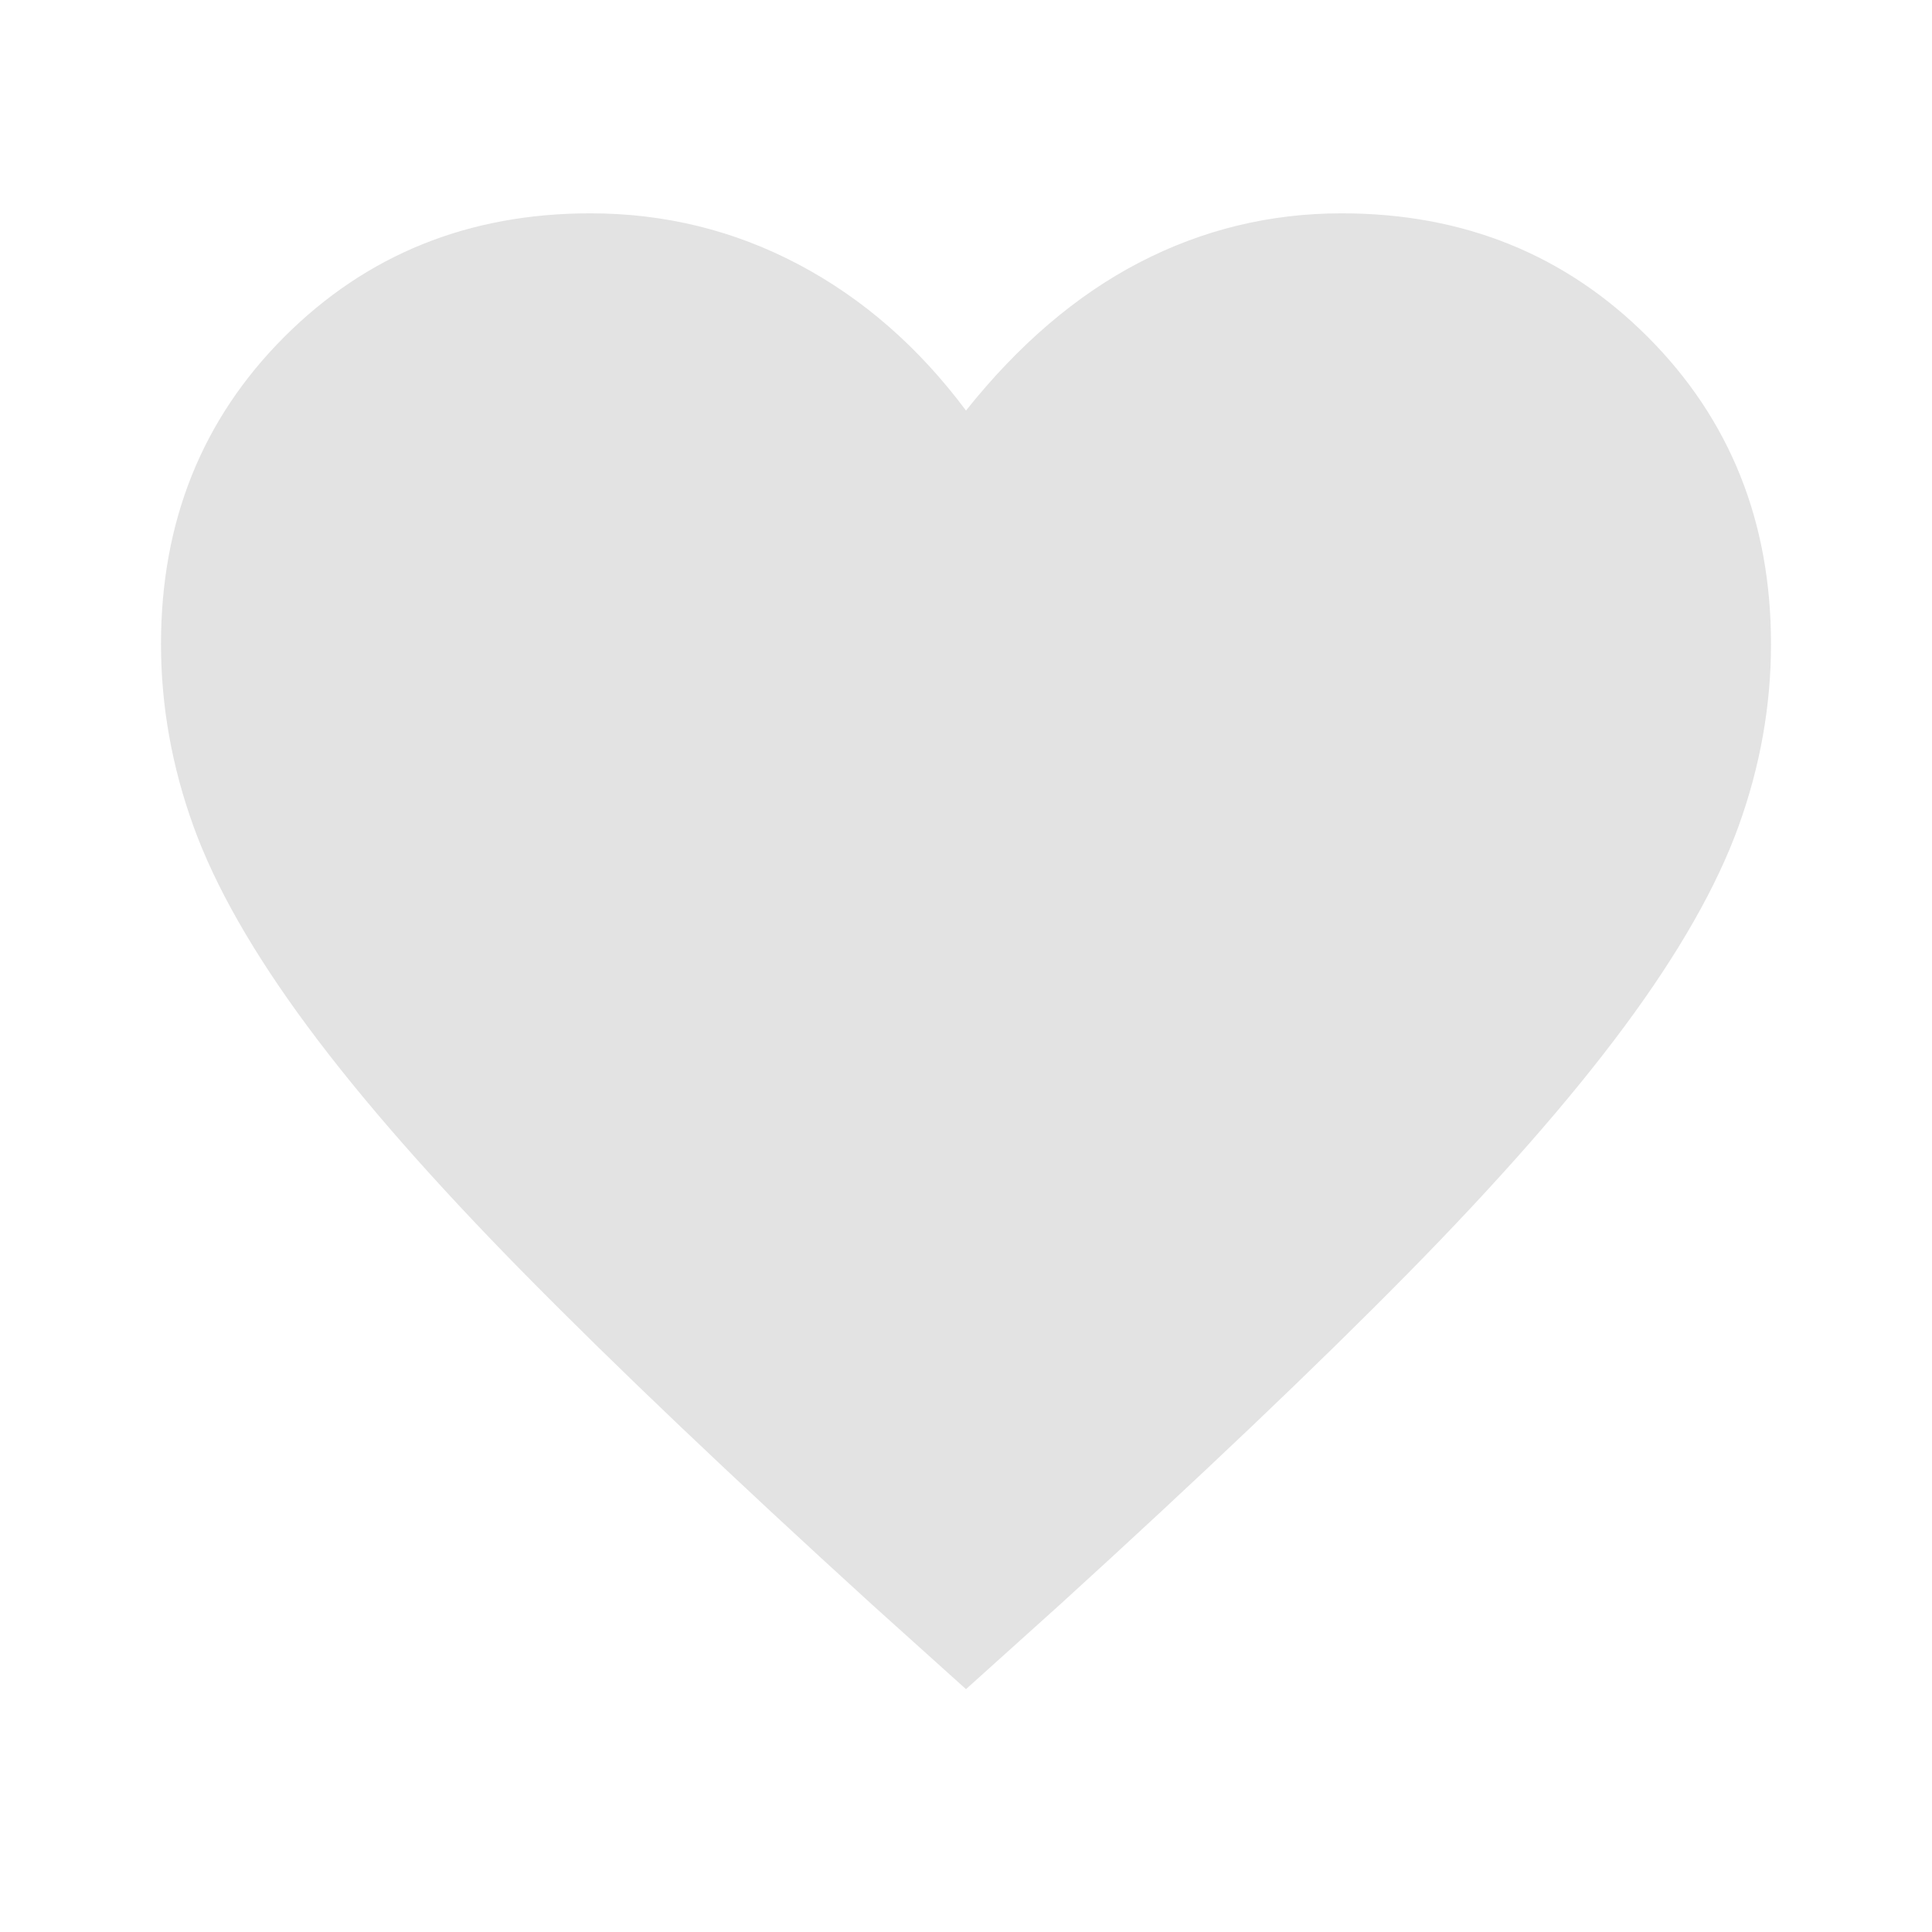
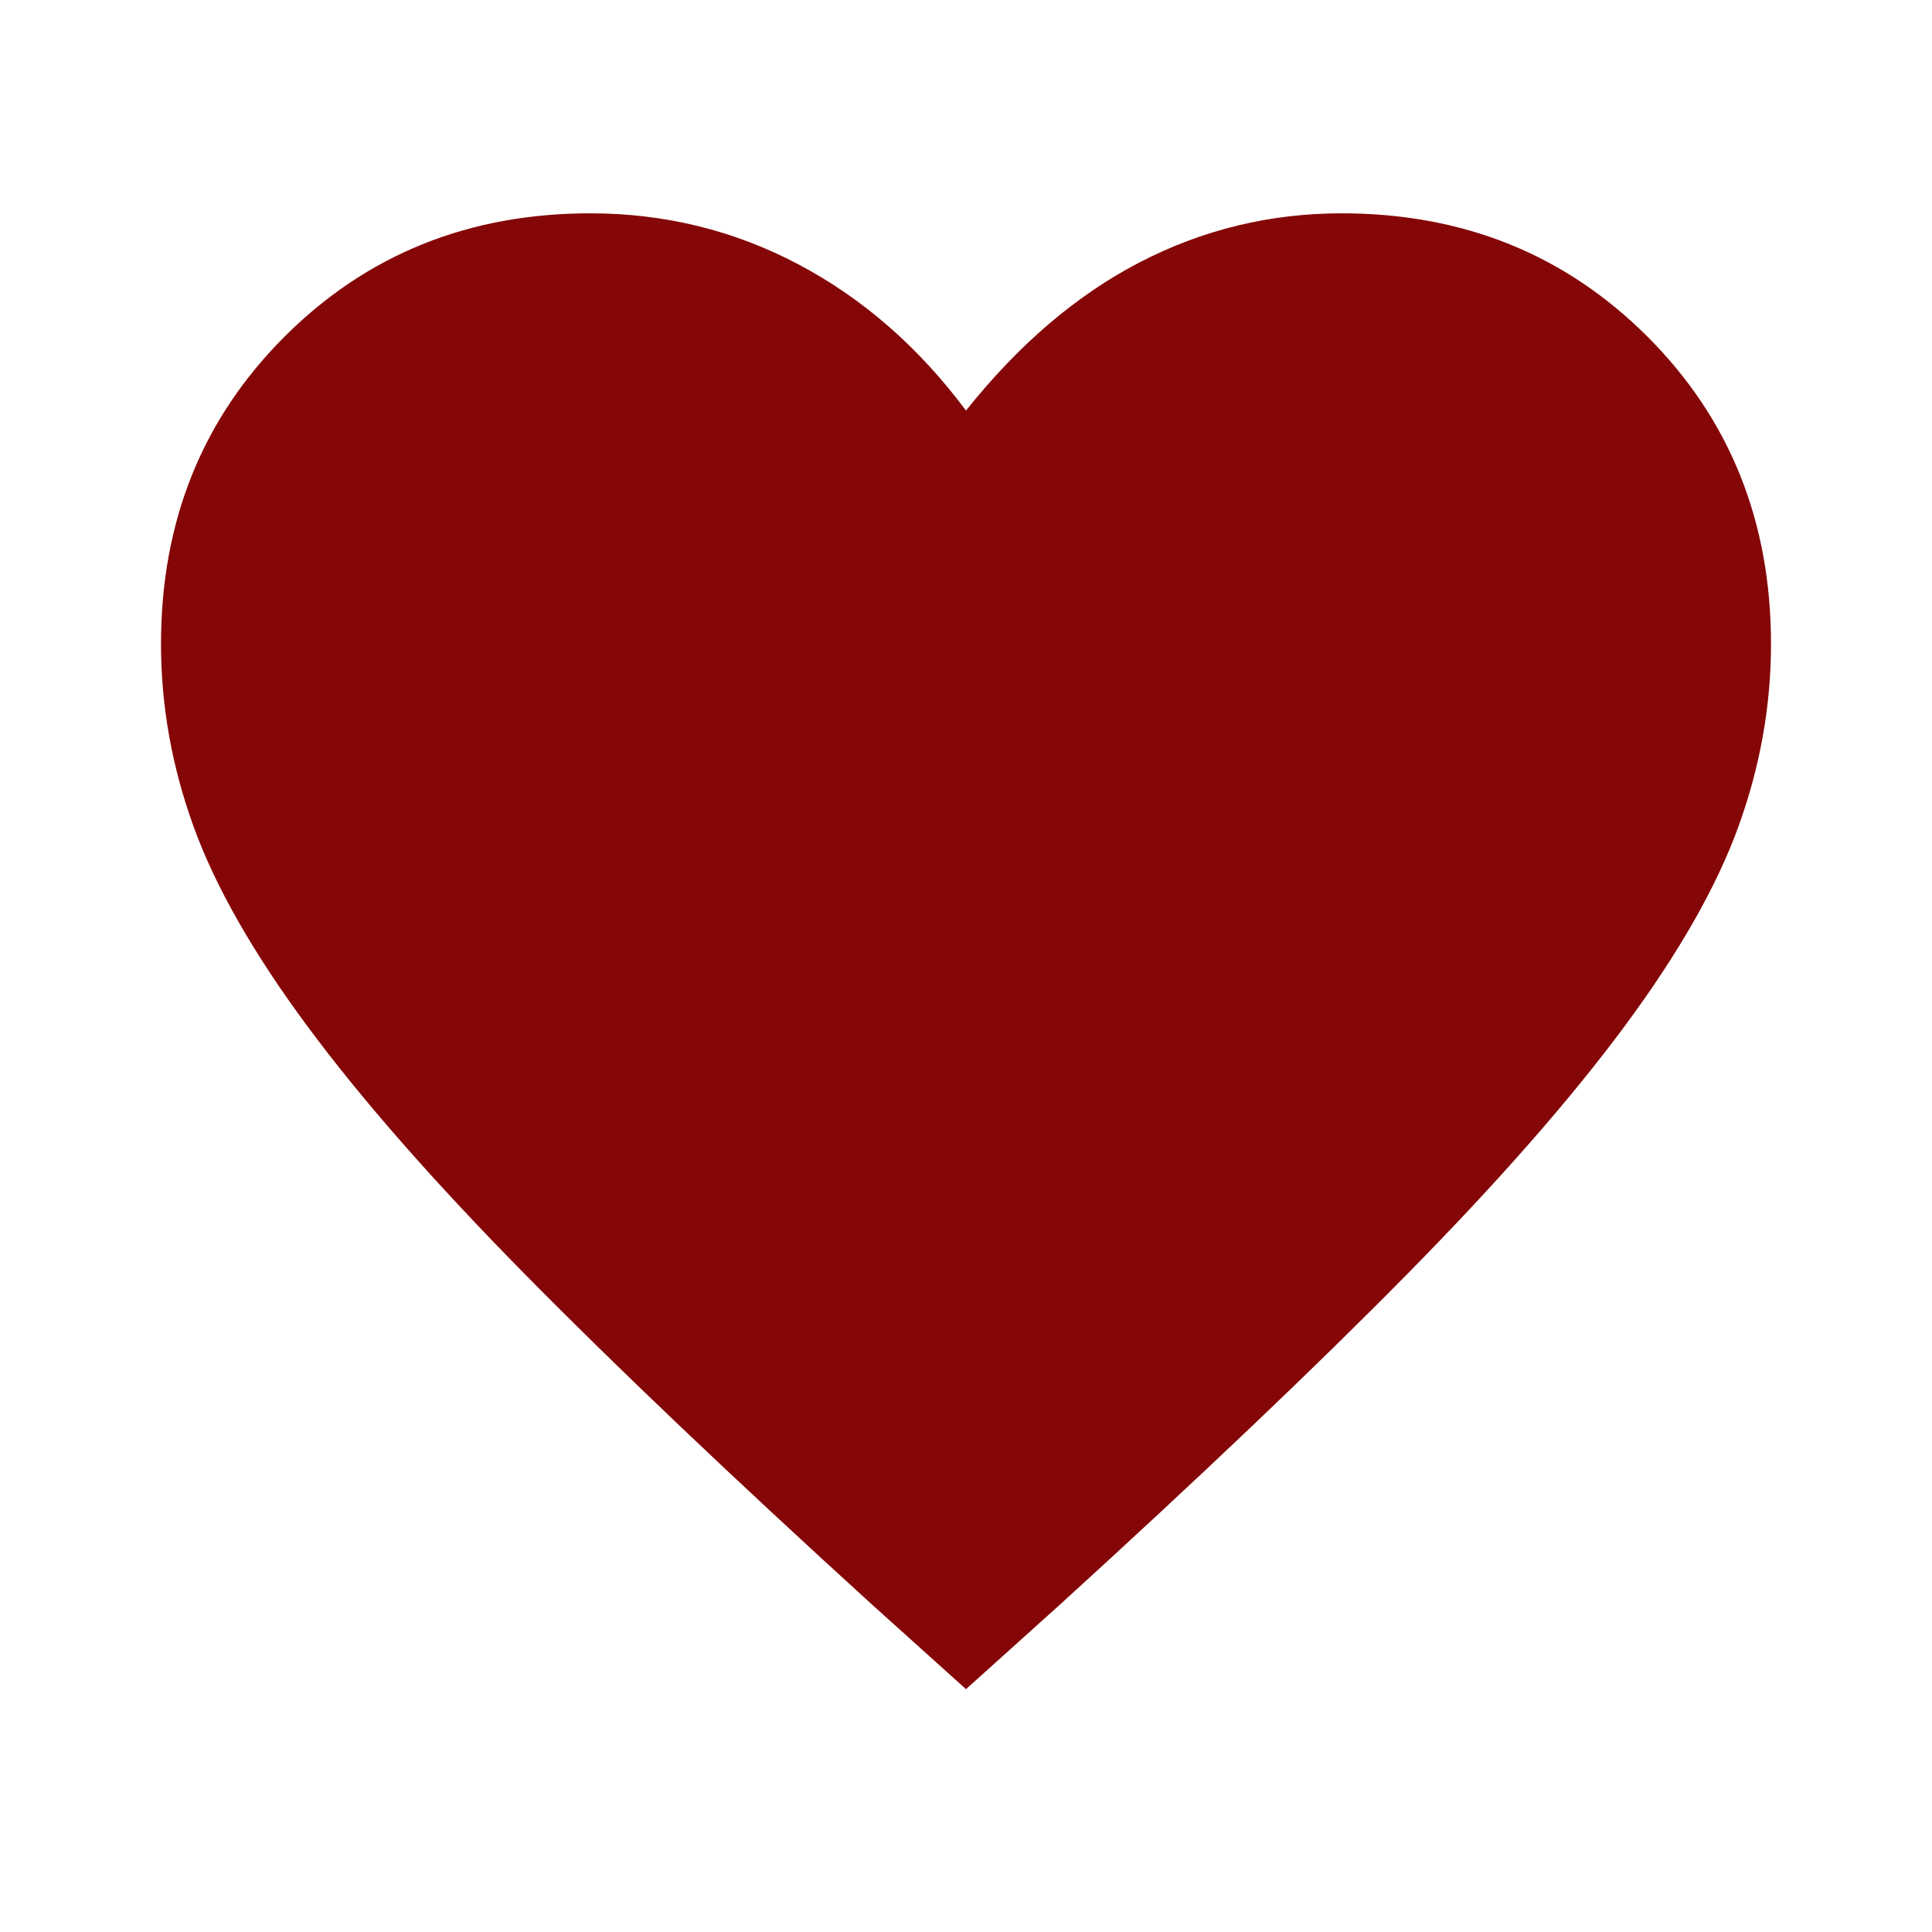
- <svg xmlns="http://www.w3.org/2000/svg" height="40px" viewBox="0 -960 960 960" width="40px" fill="#e3e3e3">
+ <svg xmlns="http://www.w3.org/2000/svg" height="40px" viewBox="0 -960 960 960" width="40px" fill="#850606">
  <path d="m480-120.67-46.67-42q-104.33-95-172.33-164-68-69-108.33-123.5-40.34-54.5-56.5-99.16Q80-594 80-640q0-91.33 61.33-152.67 61.34-61.33 152-61.33 55.34 0 103.34 25.33 48 25.34 83.33 72.67 39.33-49.33 86.33-73.67 47-24.33 100.34-24.33 90.66 0 152 61.33Q880-731.33 880-640q0 46-16.17 90.67-16.16 44.66-56.5 99.16Q767-395.67 699-326.67t-172.33 164l-46.67 42Z" />
</svg>
